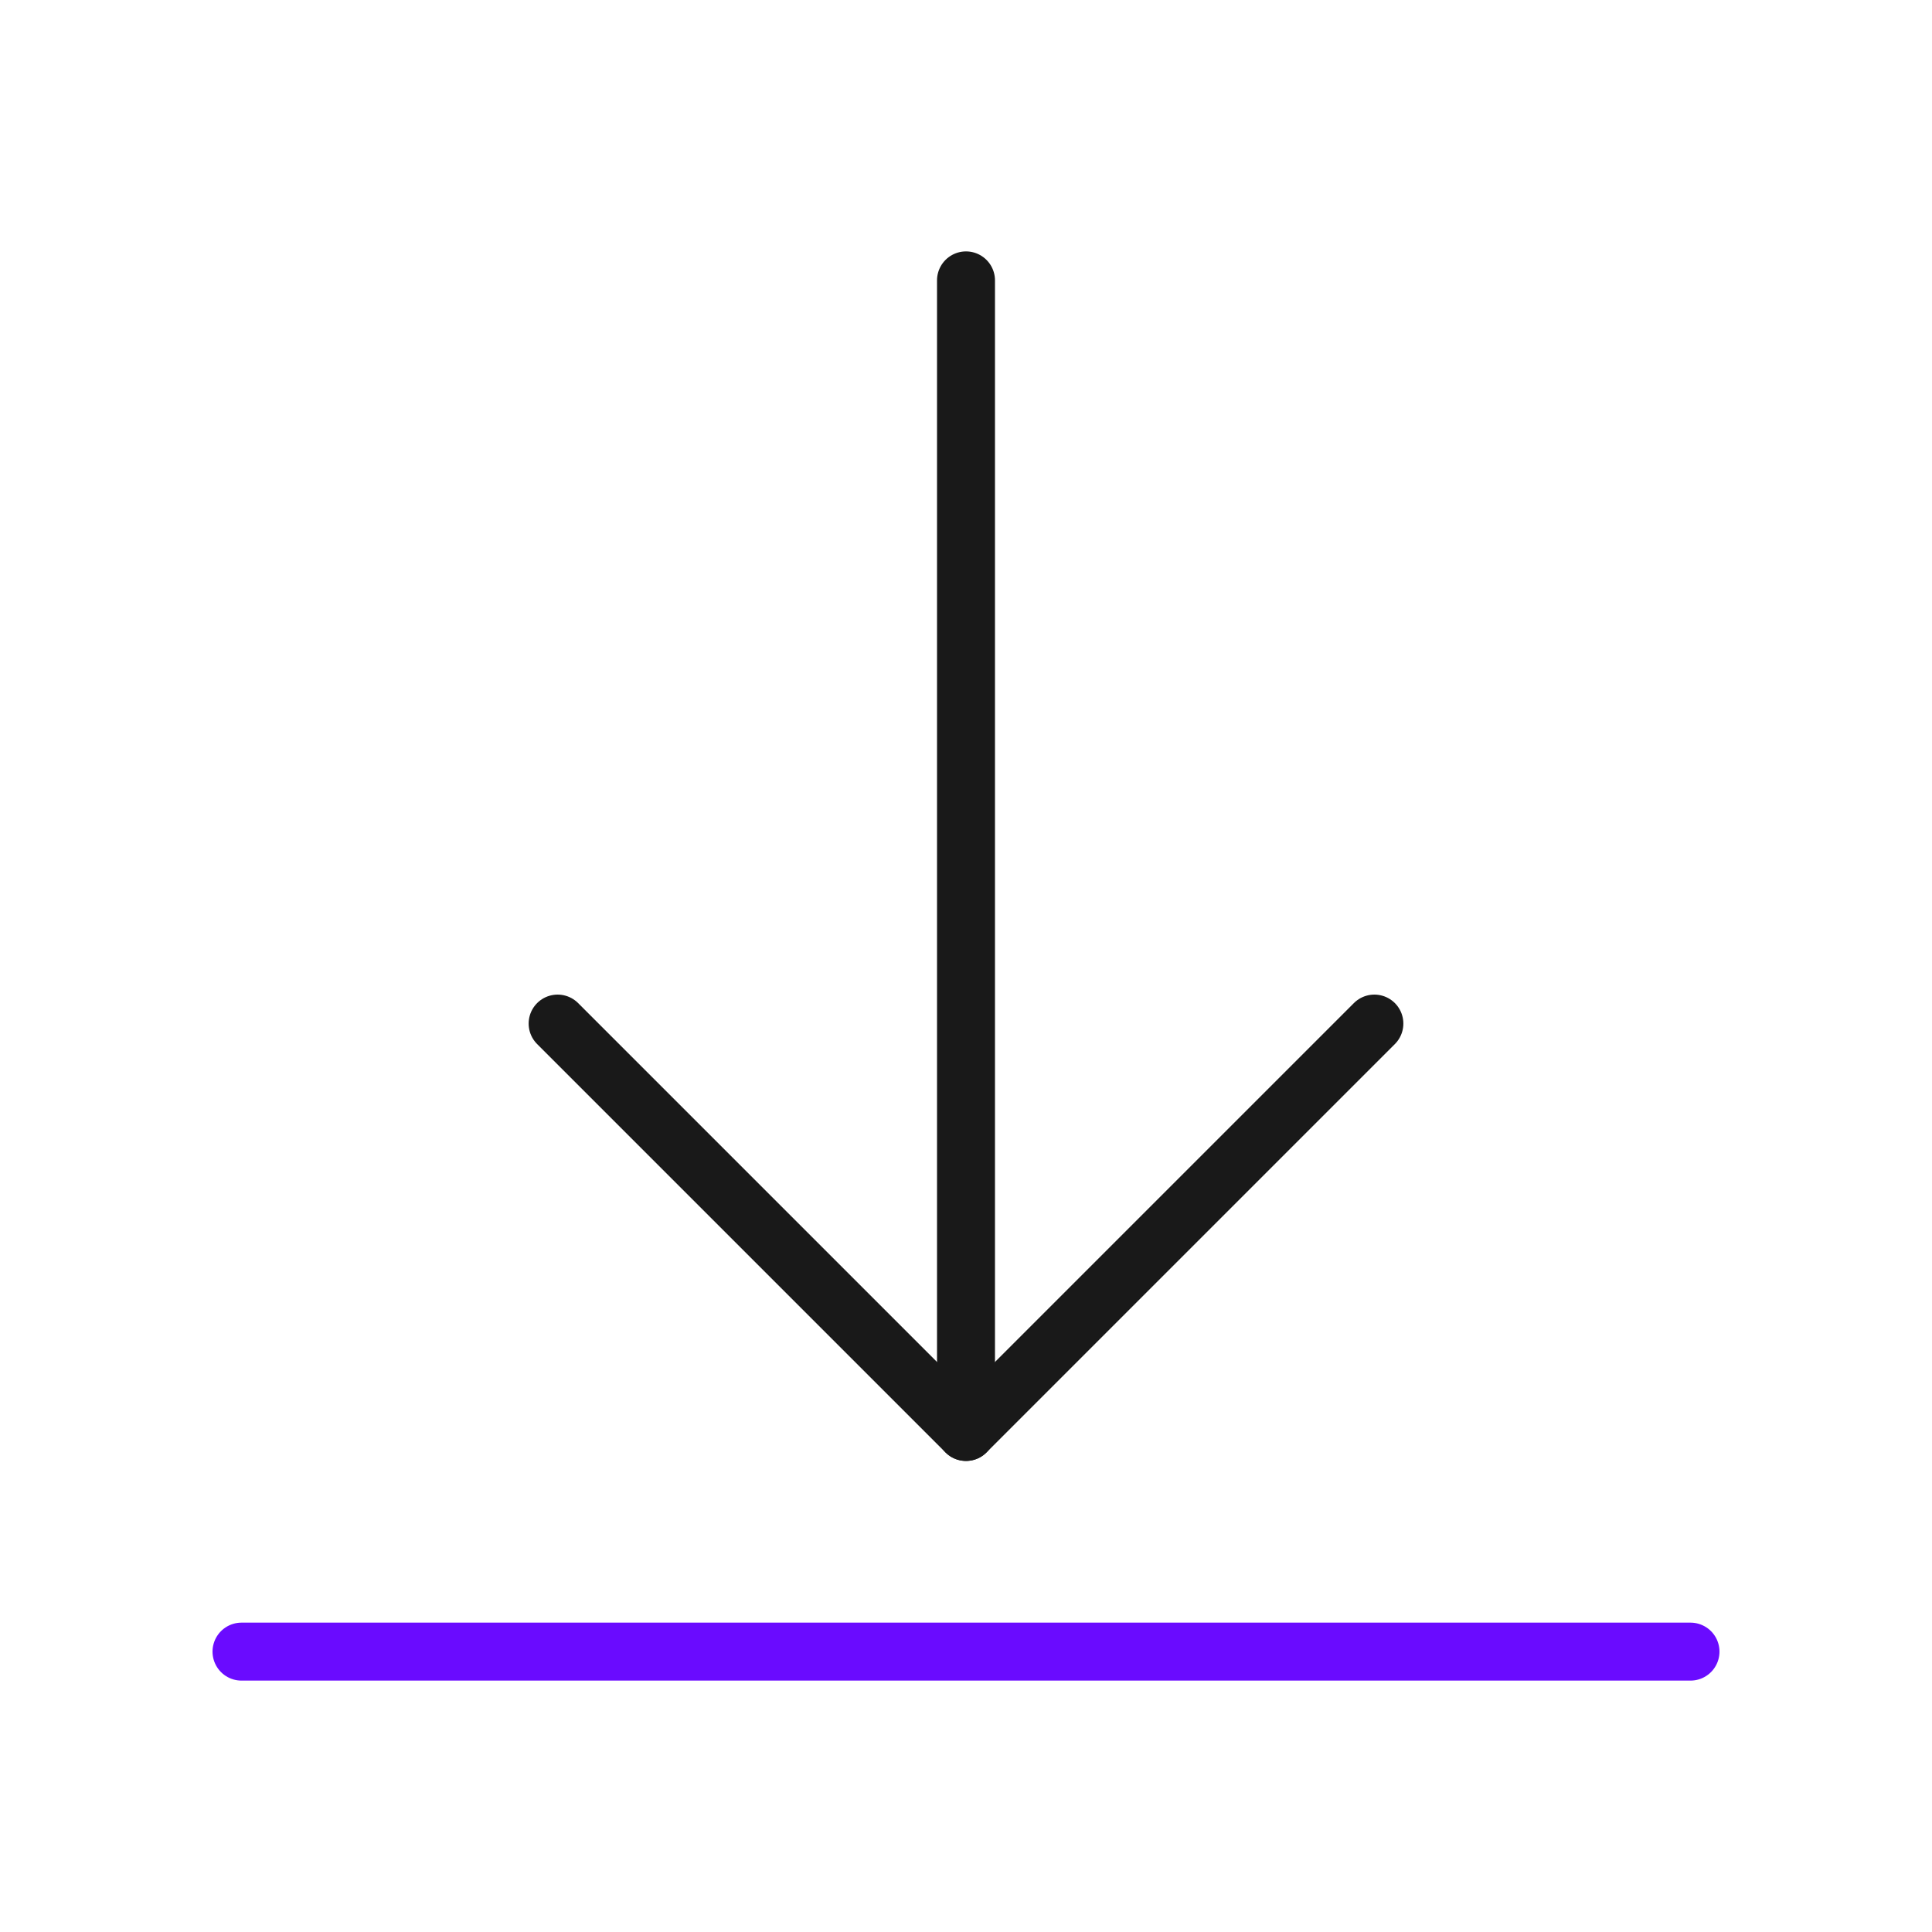
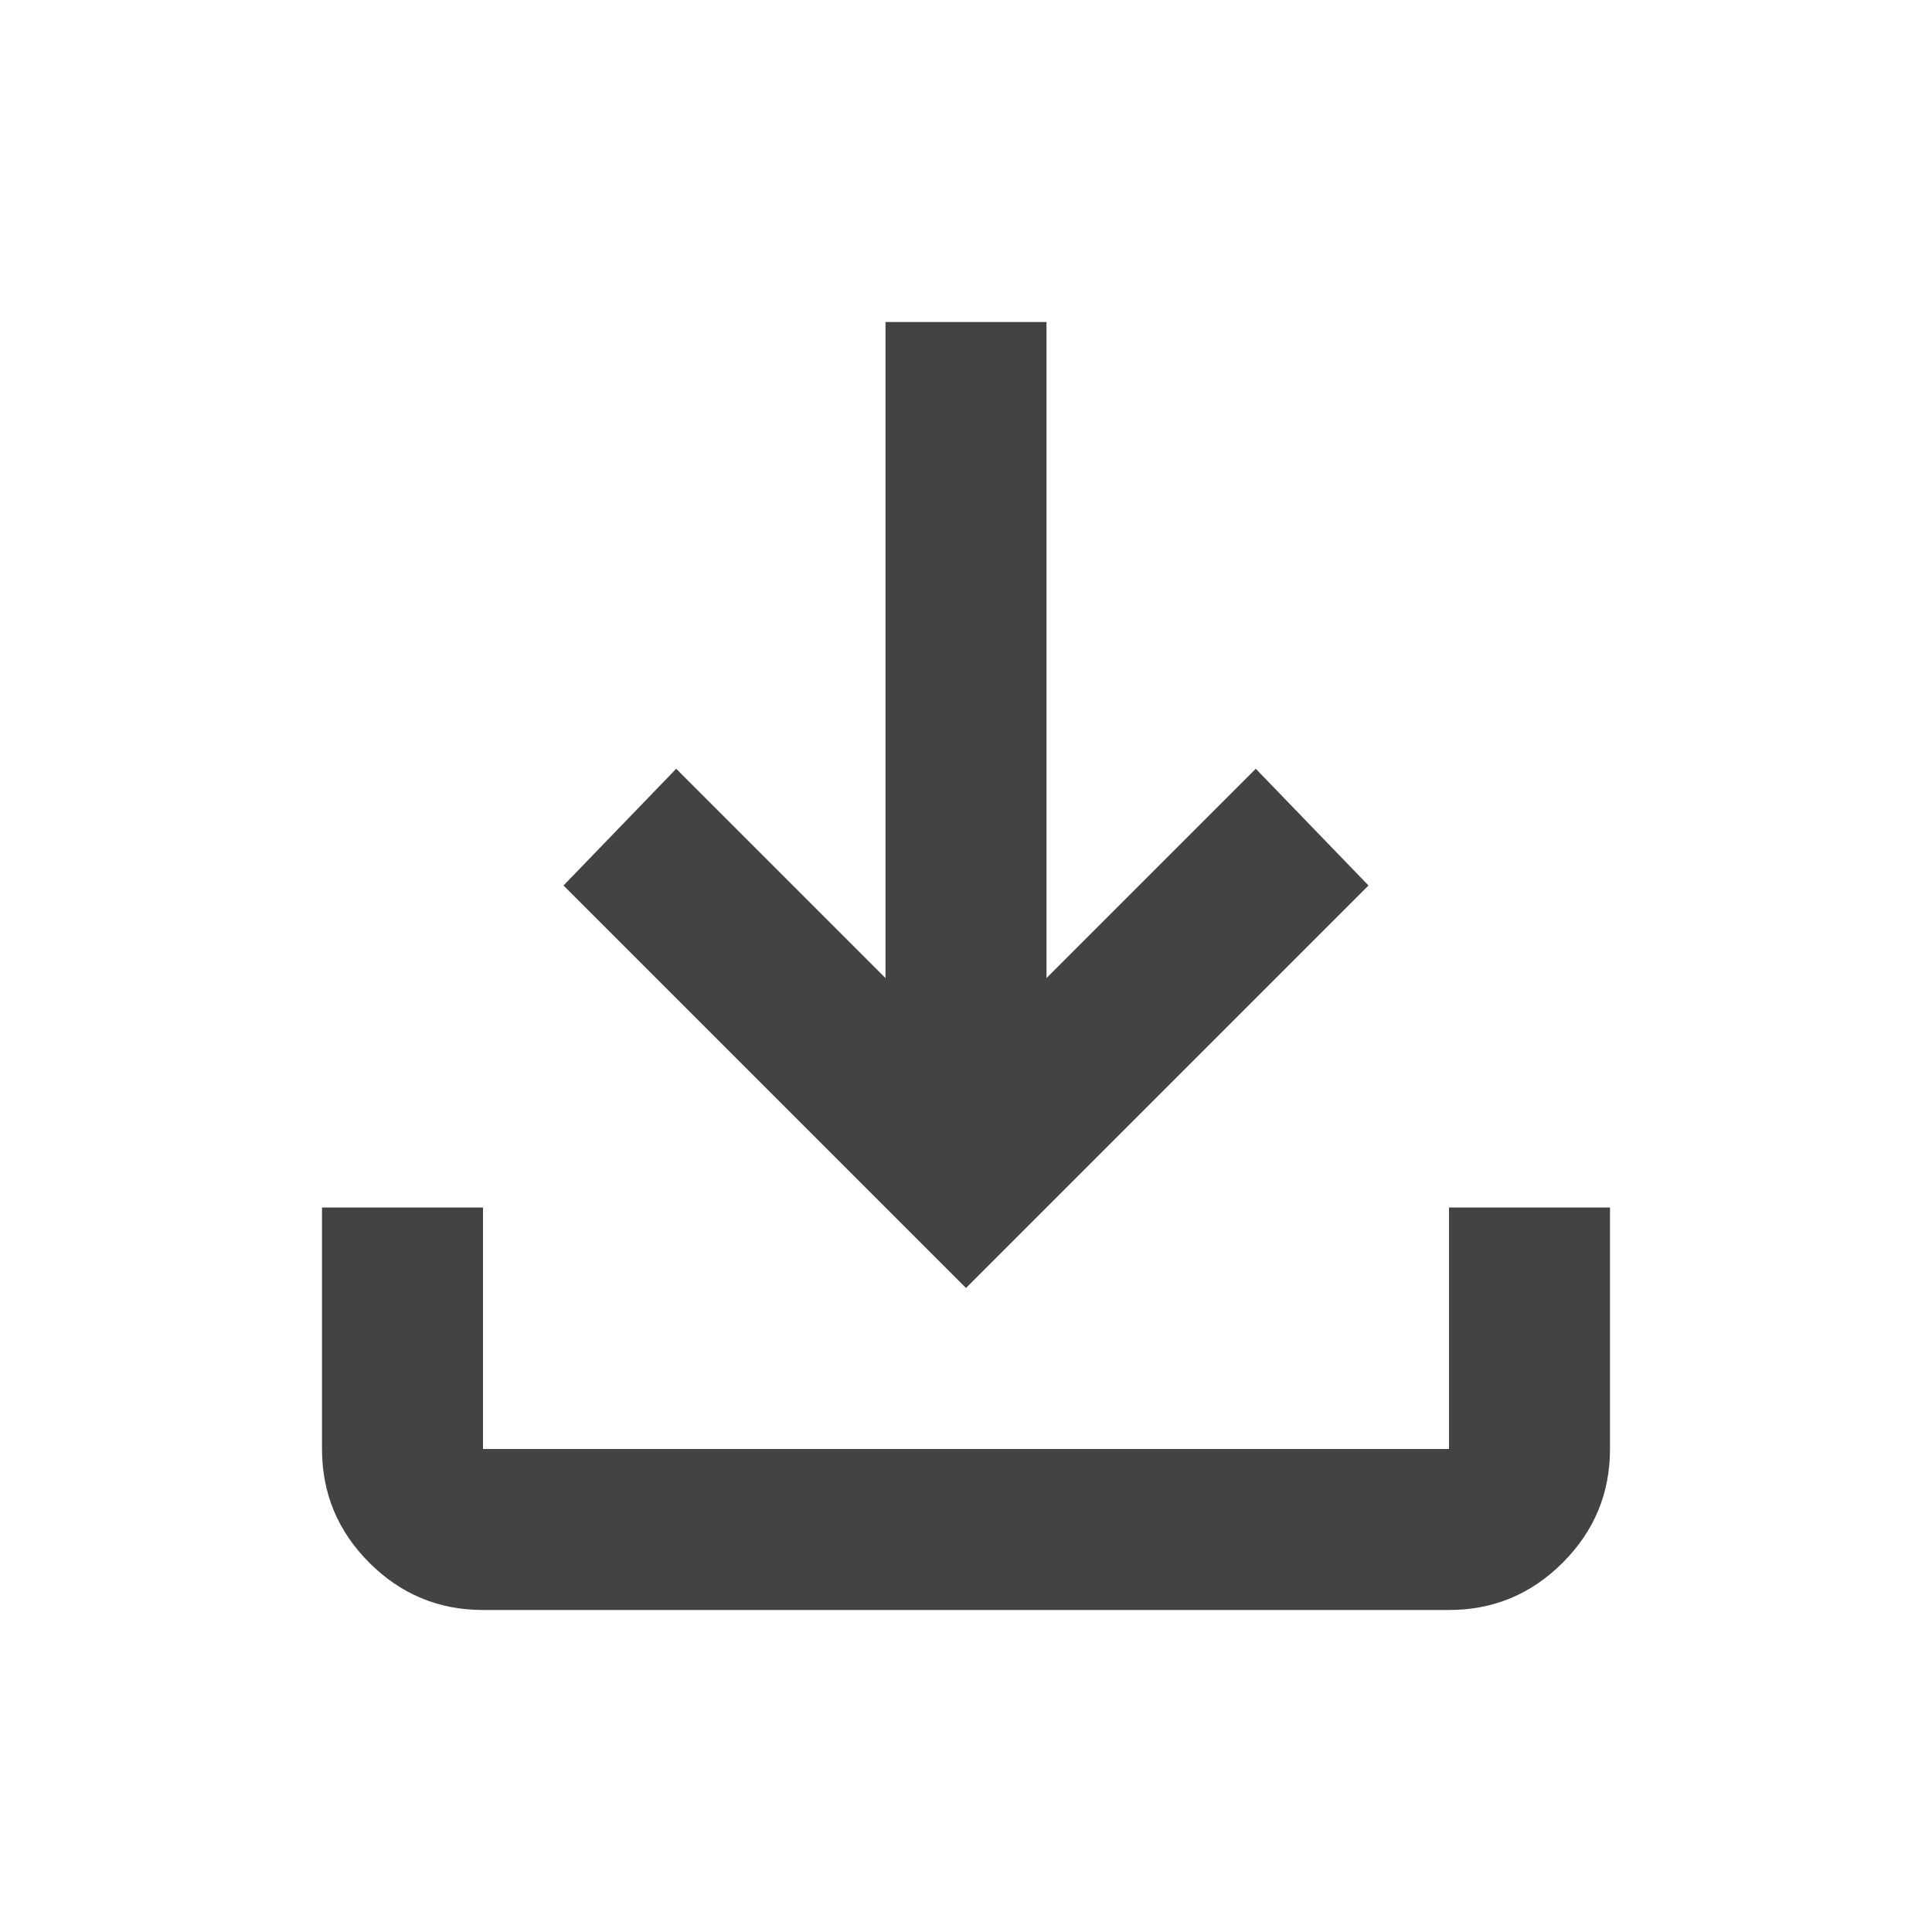
- <svg xmlns="http://www.w3.org/2000/svg" width="400" height="400" viewBox="0 0 400 400" fill="none">
-   <path d="M284.55 211.92L200 296.47L115.45 211.92" stroke="#191919" stroke-width="12" stroke-miterlimit="10" stroke-linecap="round" stroke-linejoin="round" />
-   <path d="M200 296.47V58.05" stroke="#191919" stroke-width="12" stroke-miterlimit="10" stroke-linecap="round" stroke-linejoin="round" />
-   <path d="M50 341.95H350" stroke="#6A0BFF" stroke-width="12" stroke-miterlimit="10" stroke-linecap="round" stroke-linejoin="round" />
+ <svg xmlns="http://www.w3.org/2000/svg" height="24px" viewBox="0 -960 960 960" width="24px" fill="#434343">
+   <path d="M480-320 280-520l56-58 104 104v-326h80v326l104-104 56 58-200 200ZM240-160q-33 0-56.5-23.5T160-240v-120h80v120h480v-120h80v120q0 33-23.5 56.5T720-160H240Z" />
</svg>
